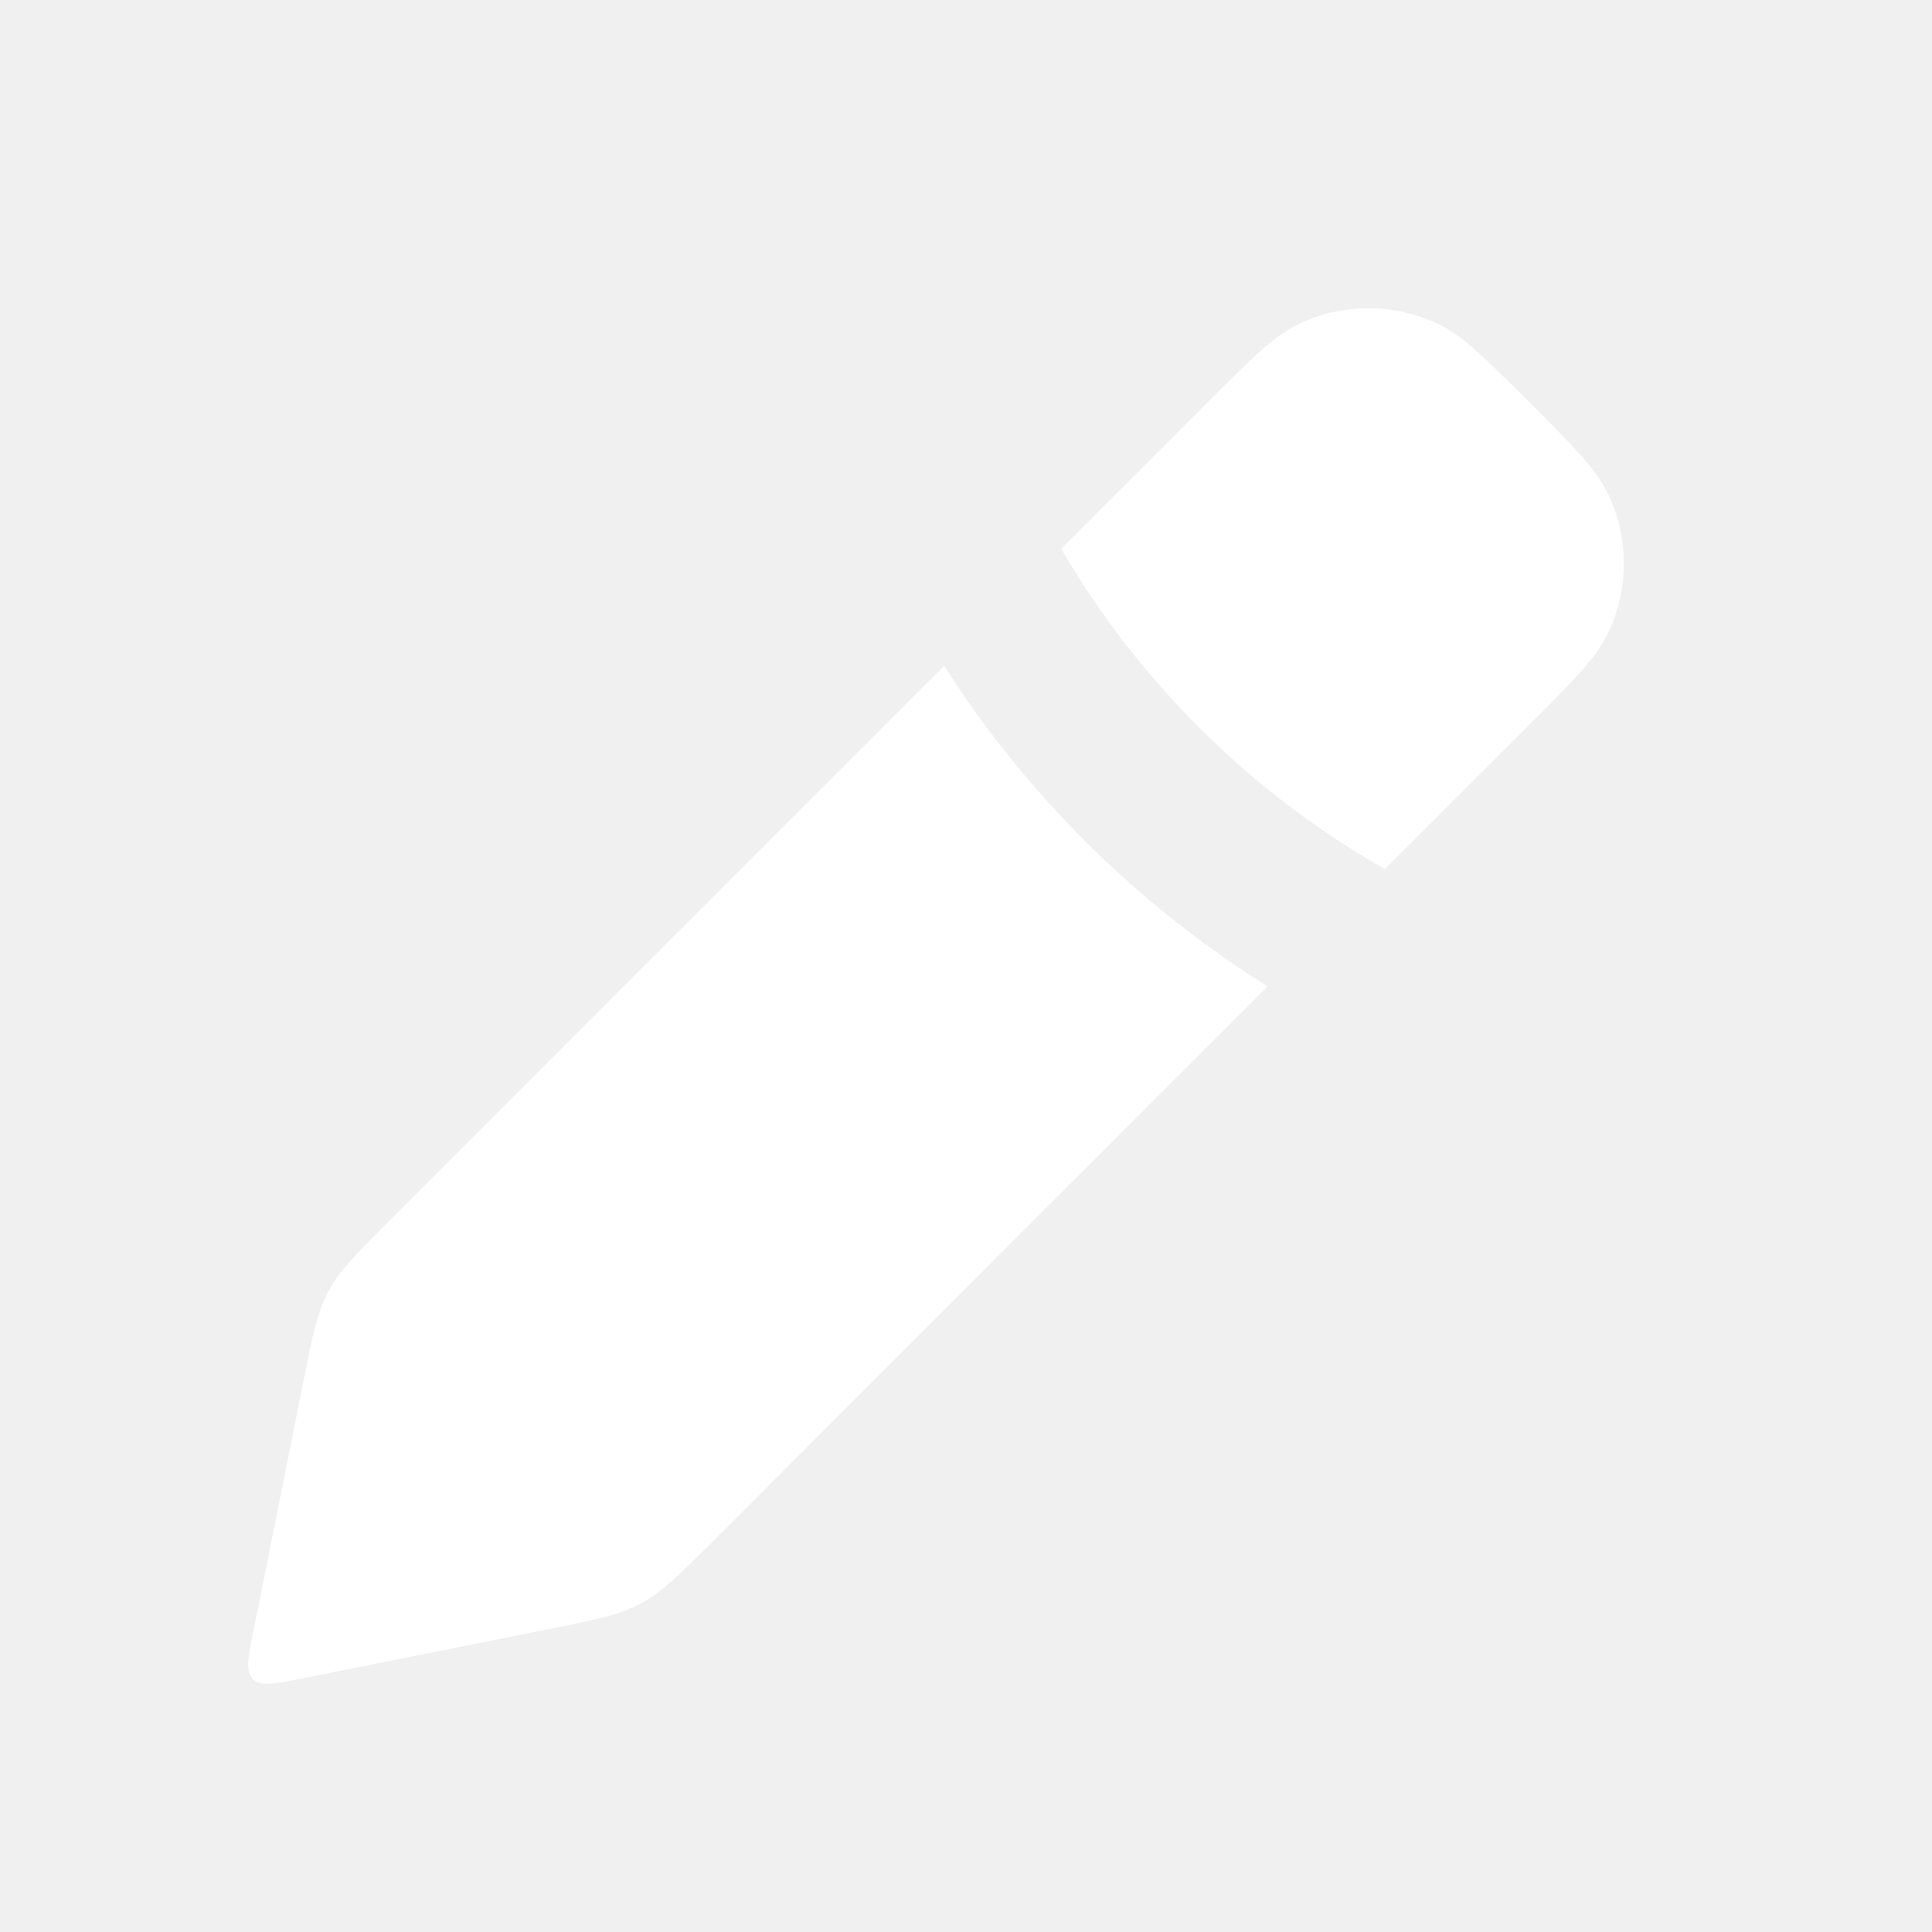
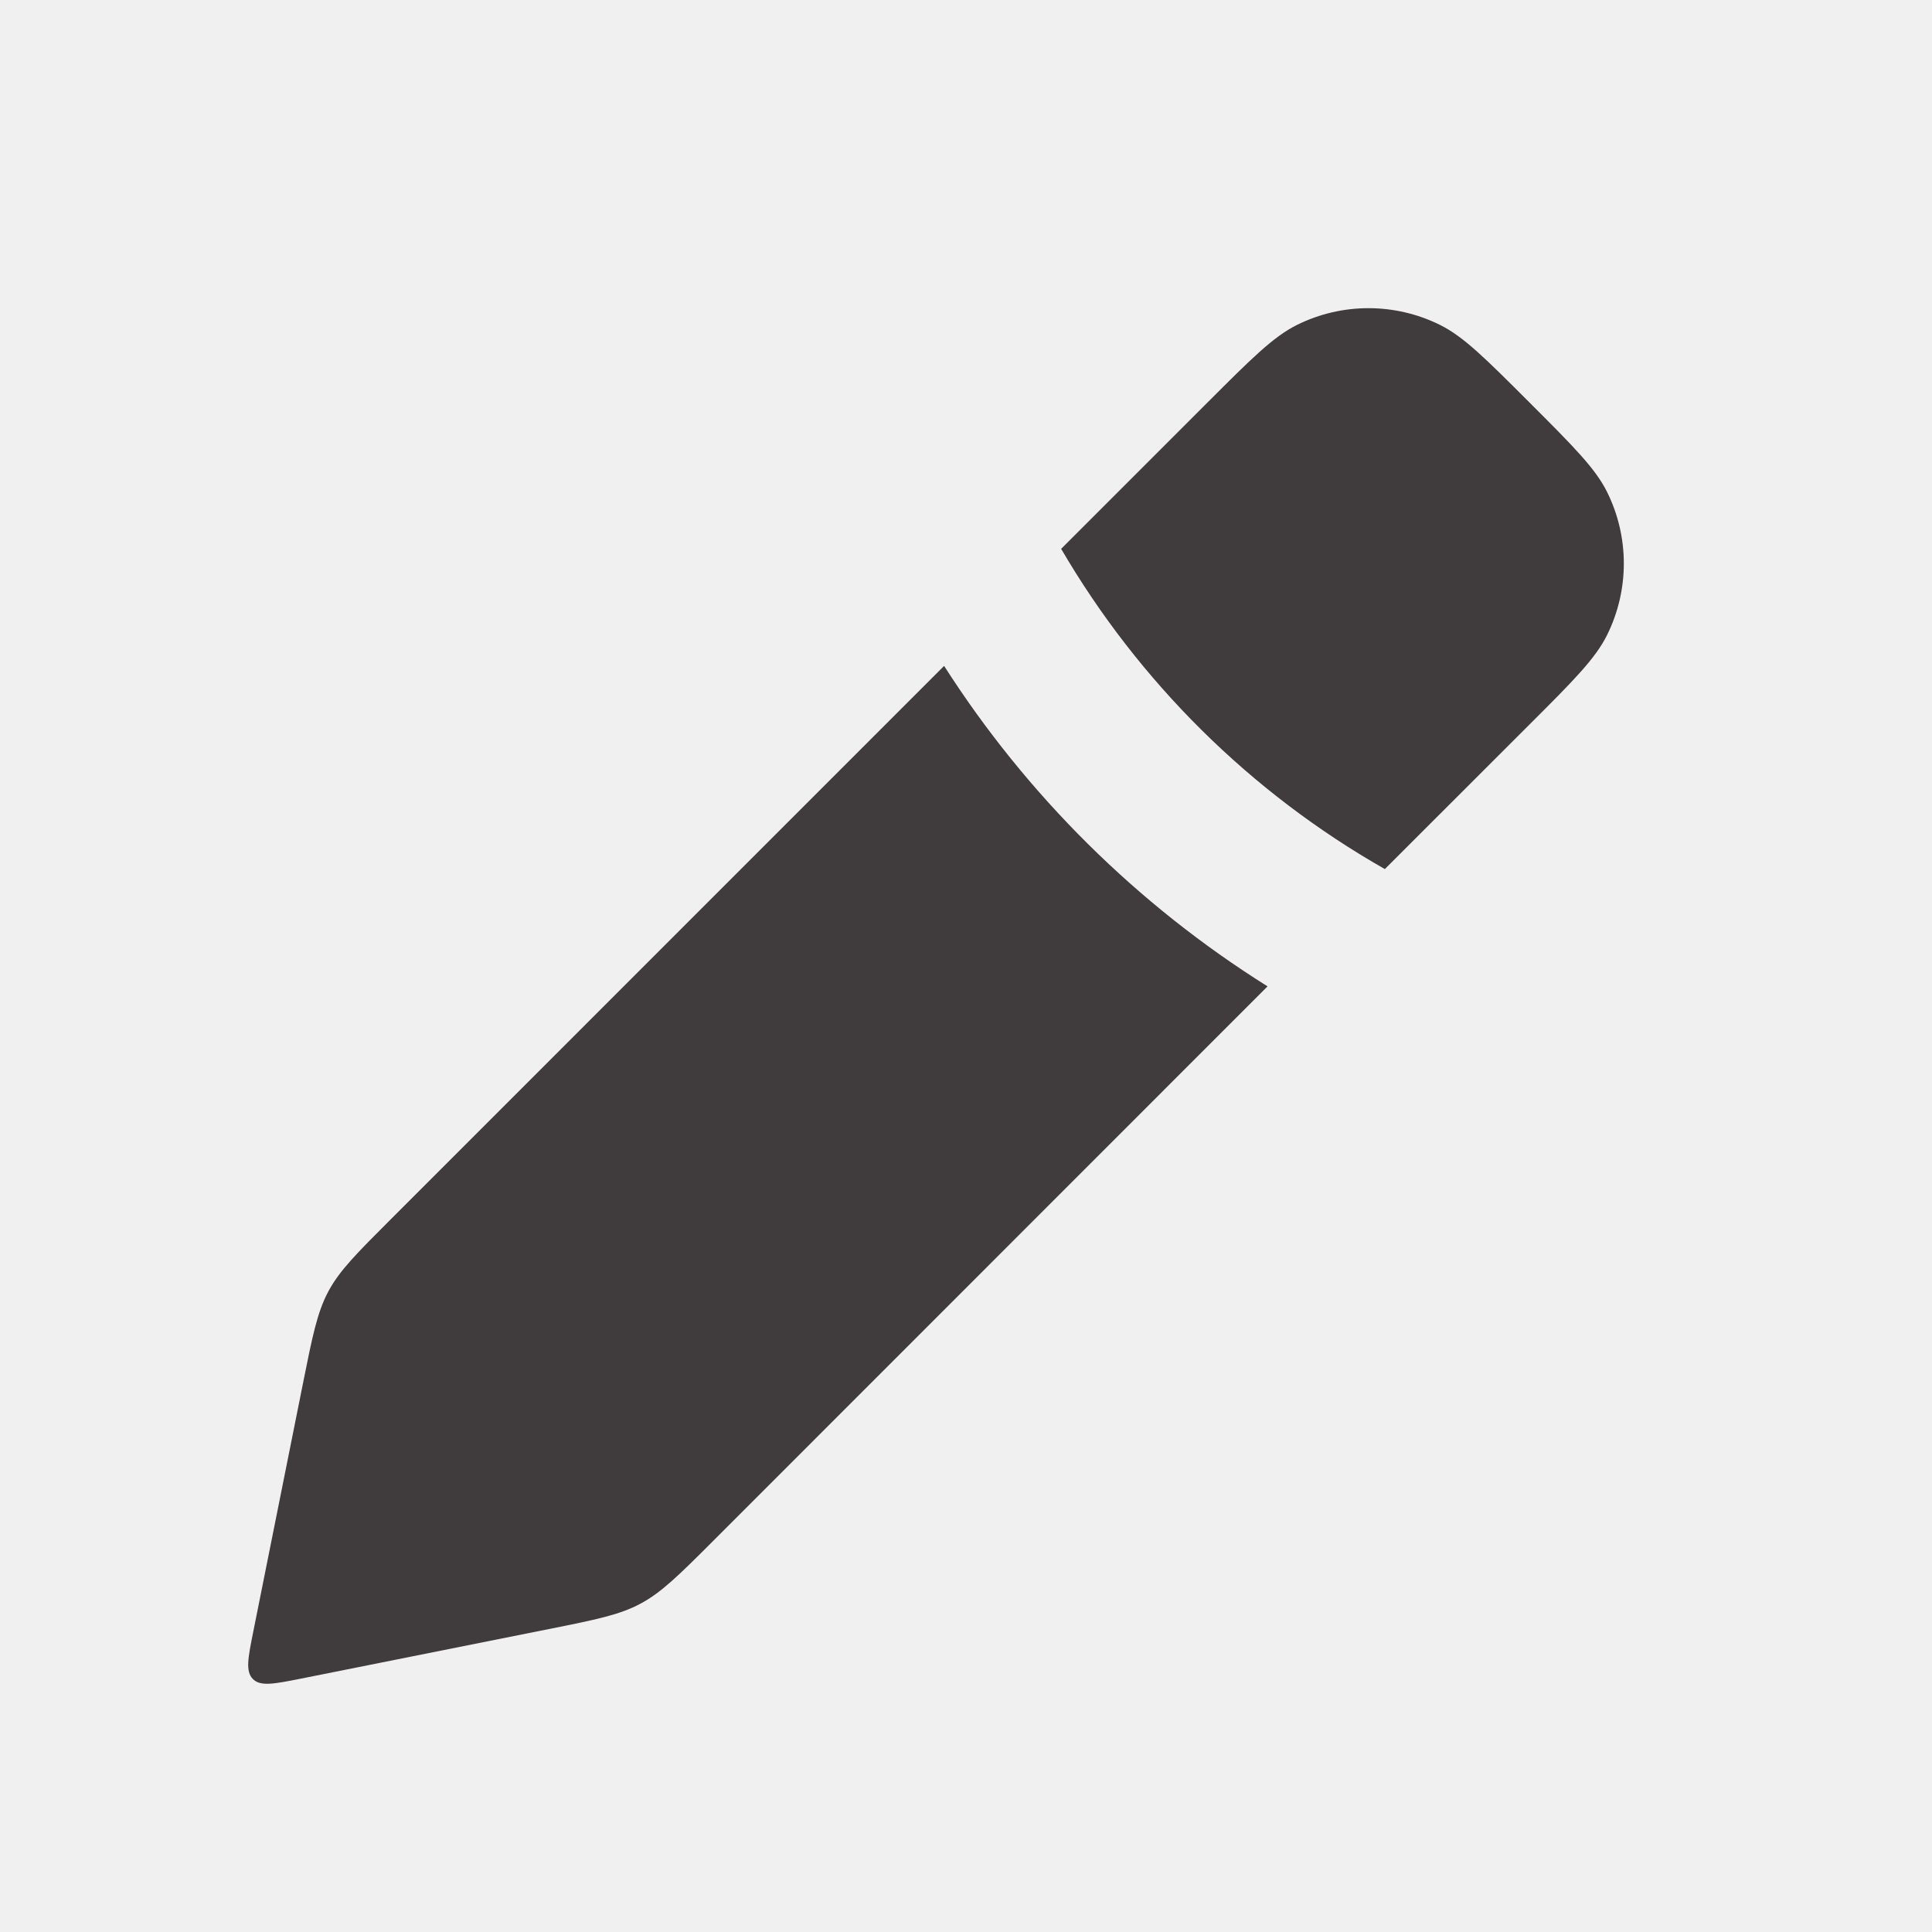
<svg xmlns="http://www.w3.org/2000/svg" width="24" height="24" viewBox="0 0 24 24" fill="none">
-   <path d="M11.728 8.272C12.753 9.875 14.125 11.237 15.746 12.253L8.857 19.144C8.432 19.569 8.218 19.781 7.957 19.921C7.696 20.061 7.402 20.12 6.813 20.238L3.736 20.853C3.403 20.919 3.236 20.952 3.142 20.858C3.048 20.763 3.08 20.597 3.147 20.265L3.763 17.188C3.881 16.598 3.94 16.303 4.079 16.042C4.219 15.781 4.432 15.569 4.857 15.144L11.728 8.272ZM16.112 4.036C16.671 3.759 17.328 3.759 17.888 4.036C18.182 4.182 18.455 4.455 19 5C19.545 5.545 19.818 5.818 19.964 6.112C20.241 6.671 20.241 7.328 19.964 7.888C19.818 8.182 19.546 8.455 19 9L17.203 10.796C15.531 9.845 14.146 8.468 13.182 6.818L15 5C15.545 4.455 15.818 4.182 16.112 4.036Z" fill="white" />
+   <path d="M11.728 8.272C12.753 9.875 14.125 11.237 15.746 12.253L8.857 19.144C8.432 19.569 8.218 19.781 7.957 19.921C7.696 20.061 7.402 20.12 6.813 20.238L3.736 20.853C3.403 20.919 3.236 20.952 3.142 20.858C3.048 20.763 3.08 20.597 3.147 20.265L3.763 17.188C3.881 16.598 3.94 16.303 4.079 16.042C4.219 15.781 4.432 15.569 4.857 15.144L11.728 8.272ZM16.112 4.036C16.671 3.759 17.328 3.759 17.888 4.036C18.182 4.182 18.455 4.455 19 5C19.545 5.545 19.818 5.818 19.964 6.112C20.241 6.671 20.241 7.328 19.964 7.888C19.818 8.182 19.546 8.455 19 9L17.203 10.796C15.531 9.845 14.146 8.468 13.182 6.818L15 5C15.545 4.455 15.818 4.182 16.112 4.036Z" fill="#403B3D" />
</svg>
